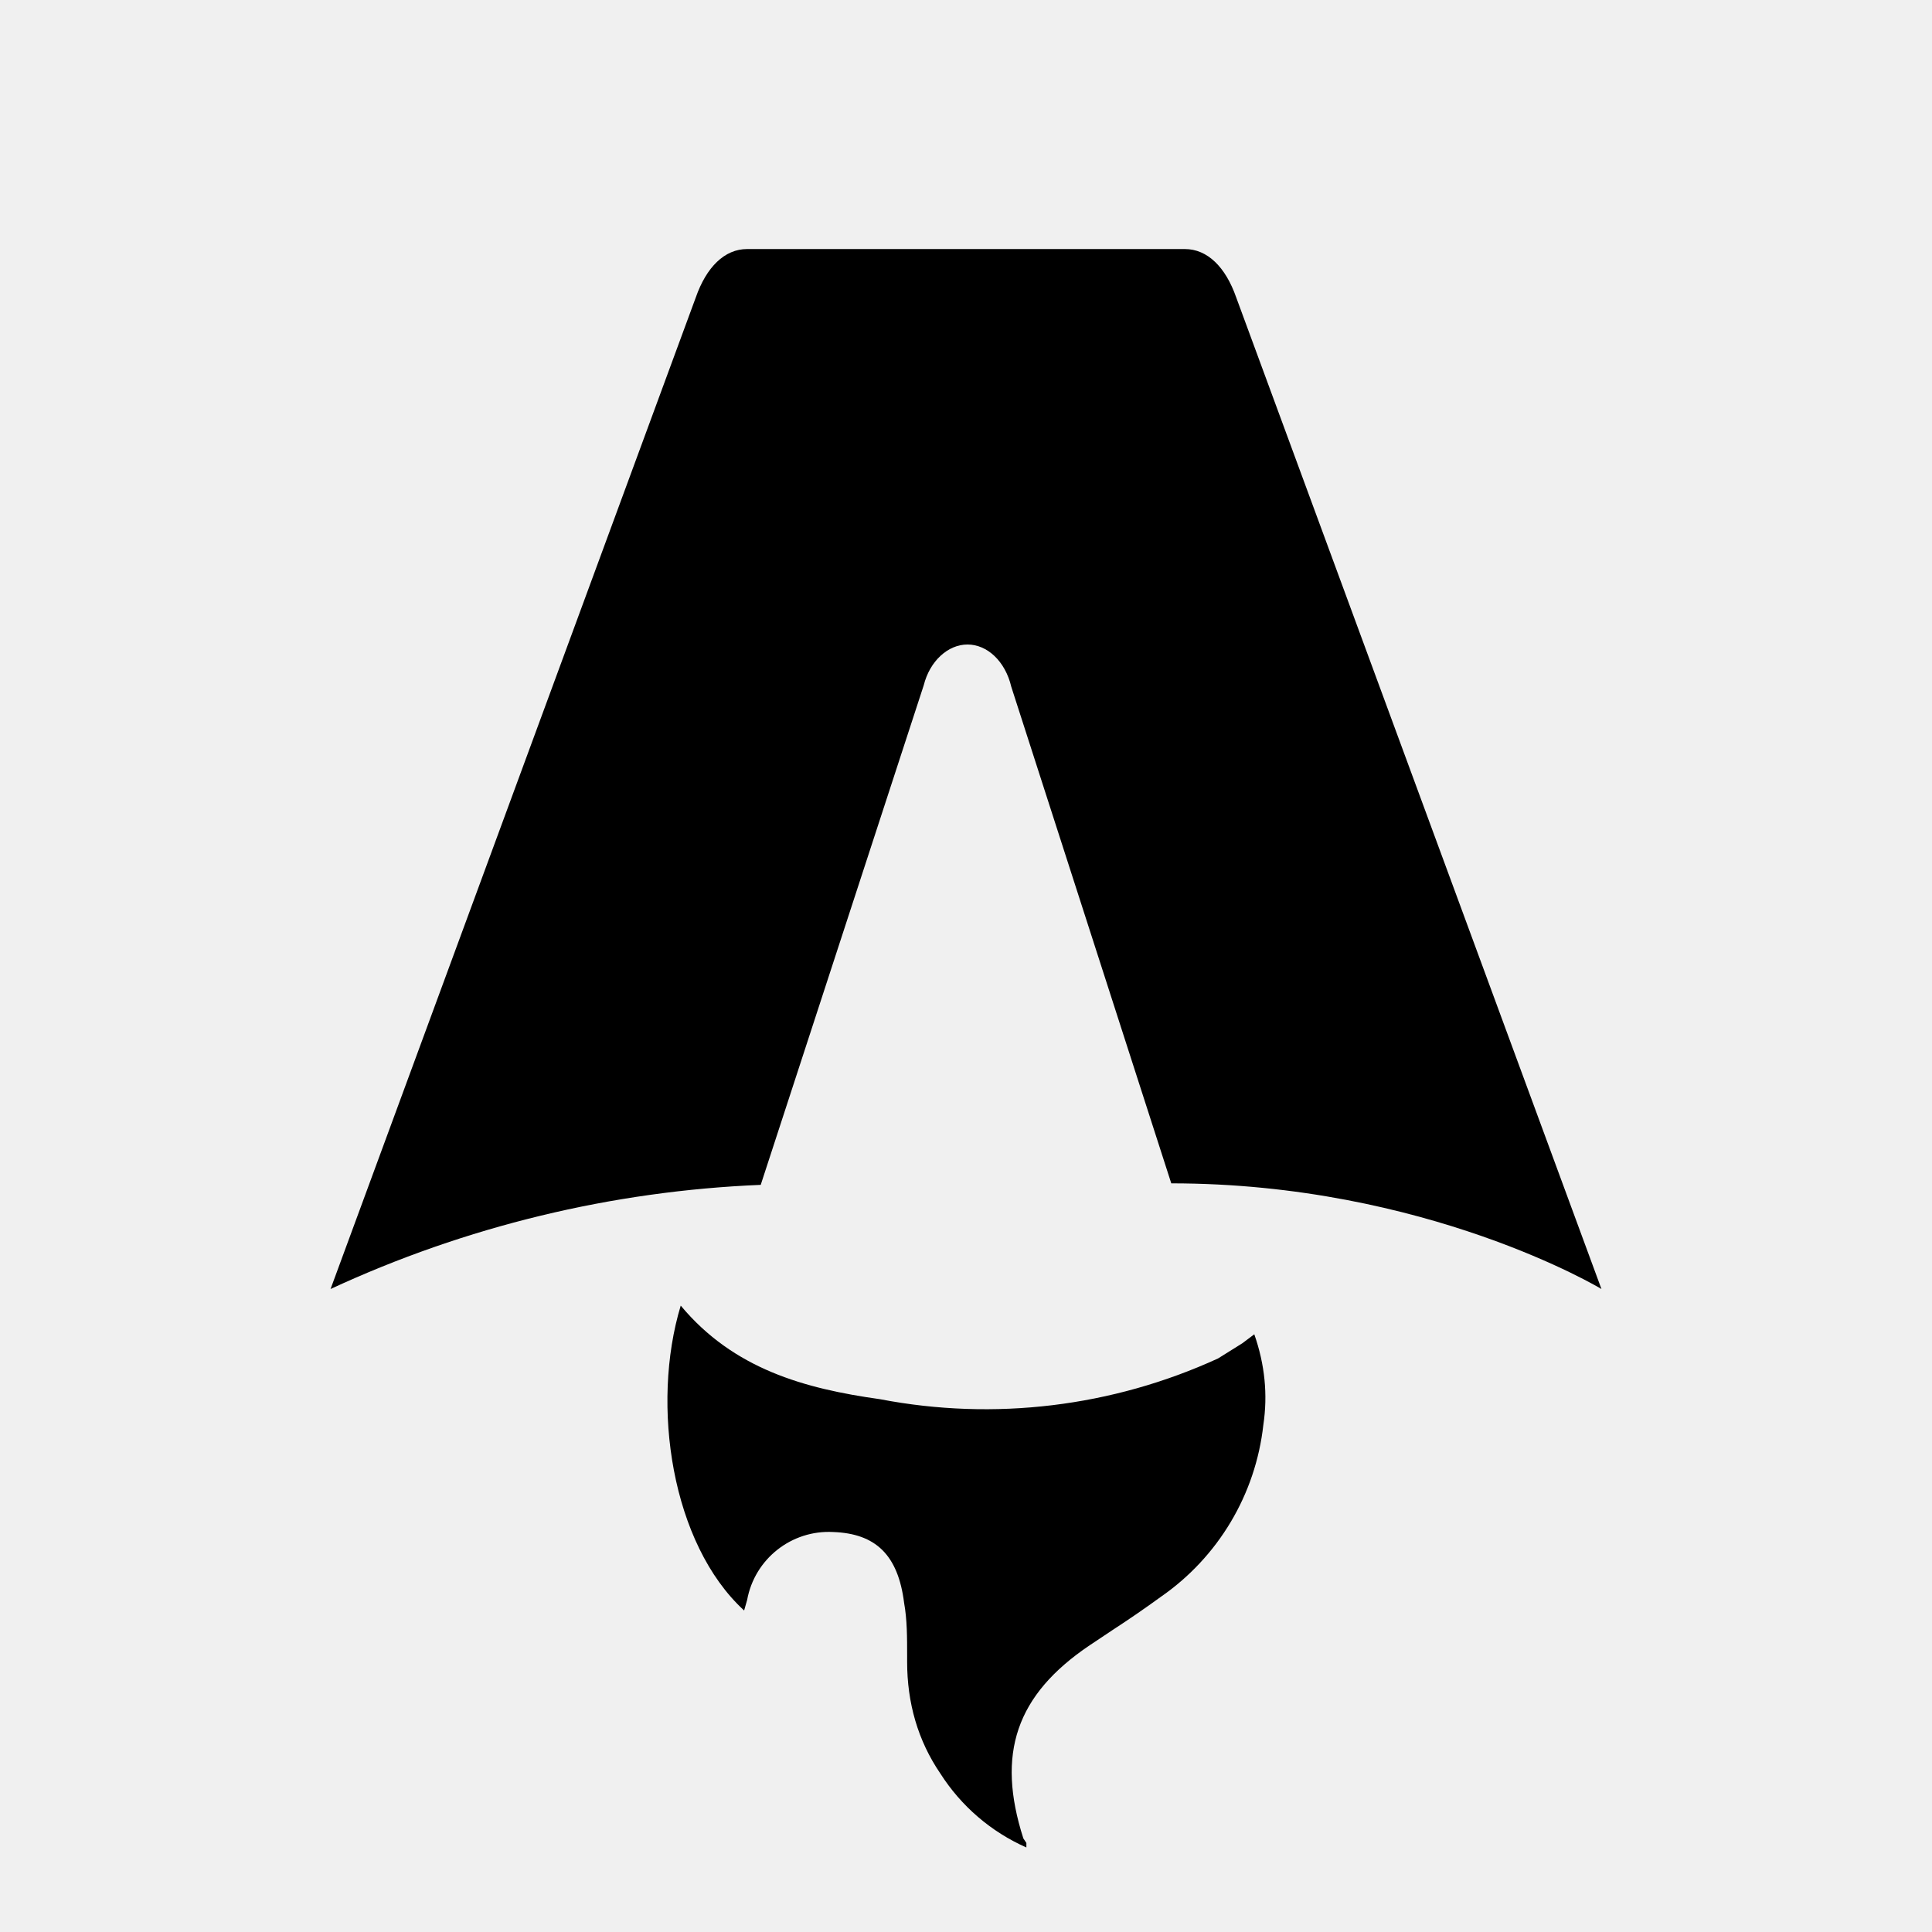
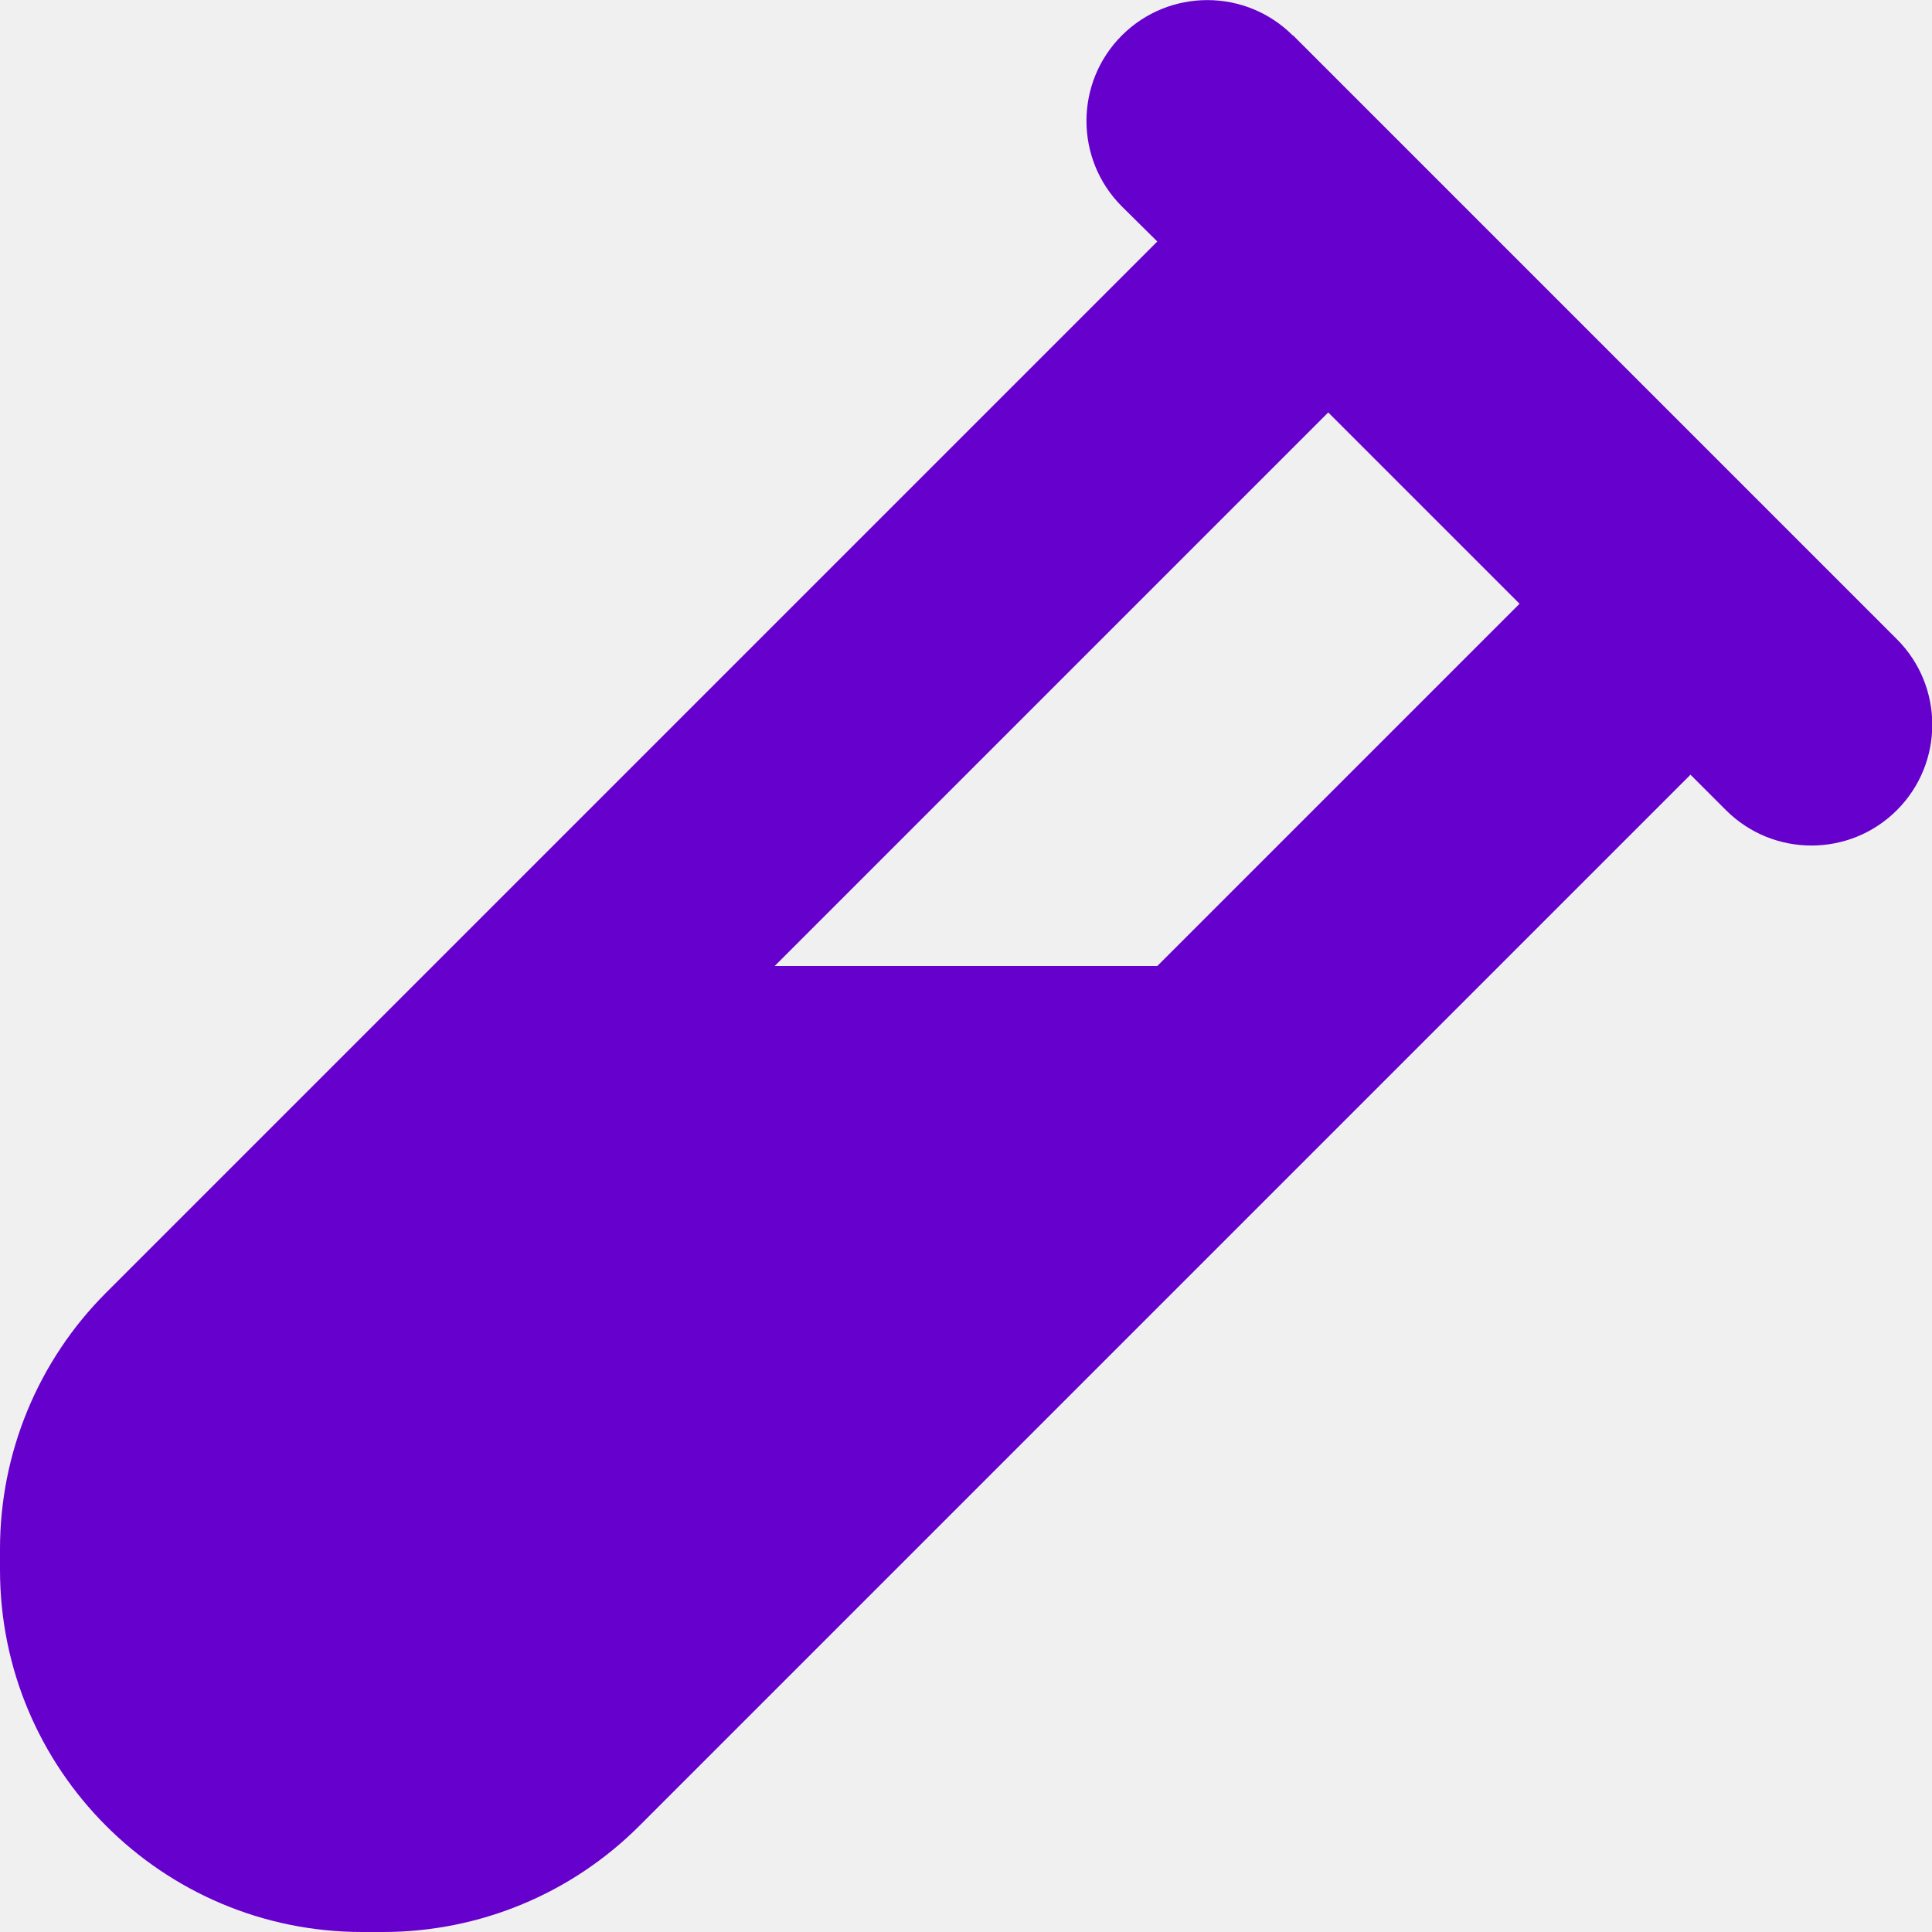
- <svg xmlns="http://www.w3.org/2000/svg" fill="none" viewBox="0 0 128 128">
-   <path d="M50.4 78.5a75.1 75.1 0 0 0-28.5 6.9l24.2-65.7c.7-2 1.9-3.2 3.4-3.2h29c1.5 0 2.7 1.2 3.4 3.2l24.2 65.7s-11.6-7-28.5-7L67 45.5c-.4-1.7-1.6-2.8-2.9-2.8-1.3 0-2.5 1.1-2.9 2.7L50.4 78.5Zm-1.1 28.2Zm-4.2-20.2c-2 6.6-.6 15.8 4.2 20.2a17.5 17.5 0 0 1 .2-.7 5.5 5.5 0 0 1 5.7-4.5c2.8.1 4.3 1.5 4.7 4.7.2 1.1.2 2.3.2 3.5v.4c0 2.7.7 5.2 2.2 7.4a13 13 0 0 0 5.7 4.9v-.3l-.2-.3c-1.8-5.6-.5-9.5 4.4-12.8l1.5-1a73 73 0 0 0 3.2-2.2 16 16 0 0 0 6.8-11.4c.3-2 .1-4-.6-6l-.8.6-1.6 1a37 37 0 0 1-22.4 2.7c-5-.7-9.7-2-13.2-6.2Z" />
-   <style>
-         path { fill: #000; }
-         @media (prefers-color-scheme: dark) {
-             path { fill: #FFF; }
-         }
-     </style>
+ <svg xmlns="http://www.w3.org/2000/svg" fill="#6600cc" viewBox="0 0 512 512">
+   <path d="M342.6 9.4c-12.5-12.5-32.8-12.5-45.3 0s-12.5 32.8 0 45.3L306.7 64 28.1 342.6C10.1 360.6 0 385 0 410.5L0 416c0 53 43 96 96 96l5.5 0c25.5 0 49.9-10.1 67.9-28.1l278.6-278.6 9.4 9.4c12.5 12.5 32.8 12.5 45.3 0s12.5-32.8 0-45.3l-160-160zM205.3 256l146.7-146.7 50.7 50.7-96 96-101.5 0z" />
</svg>
